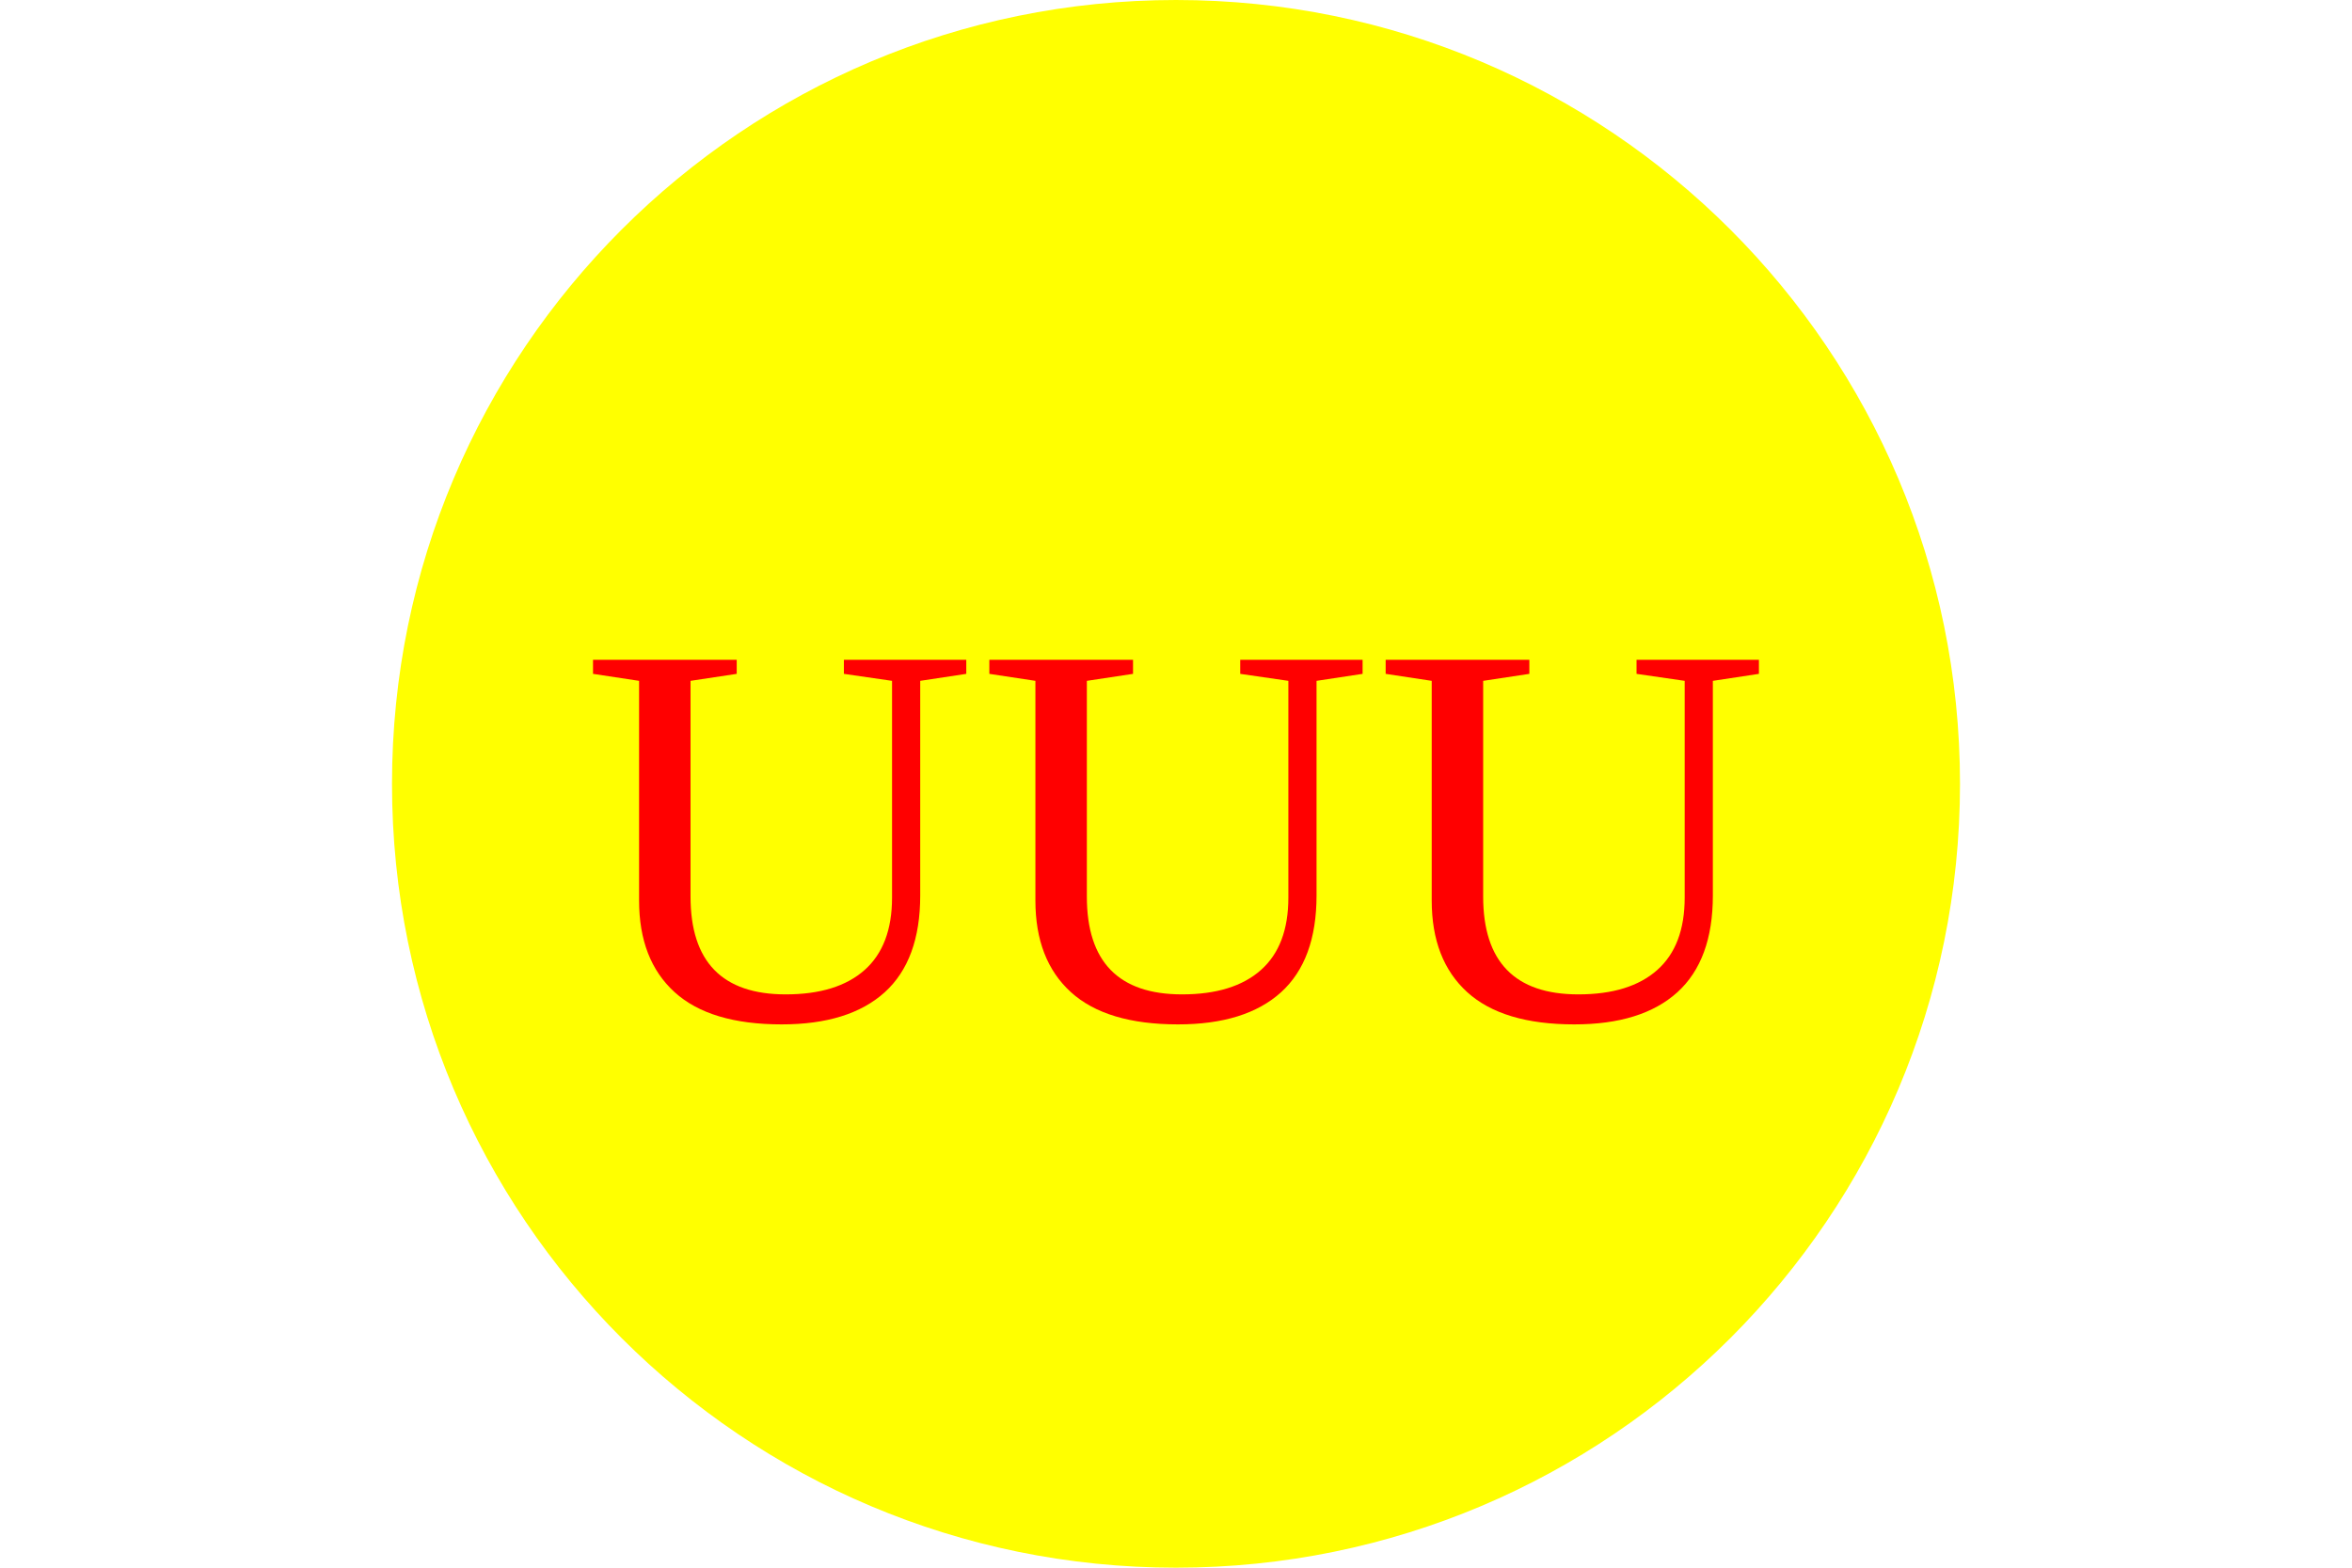
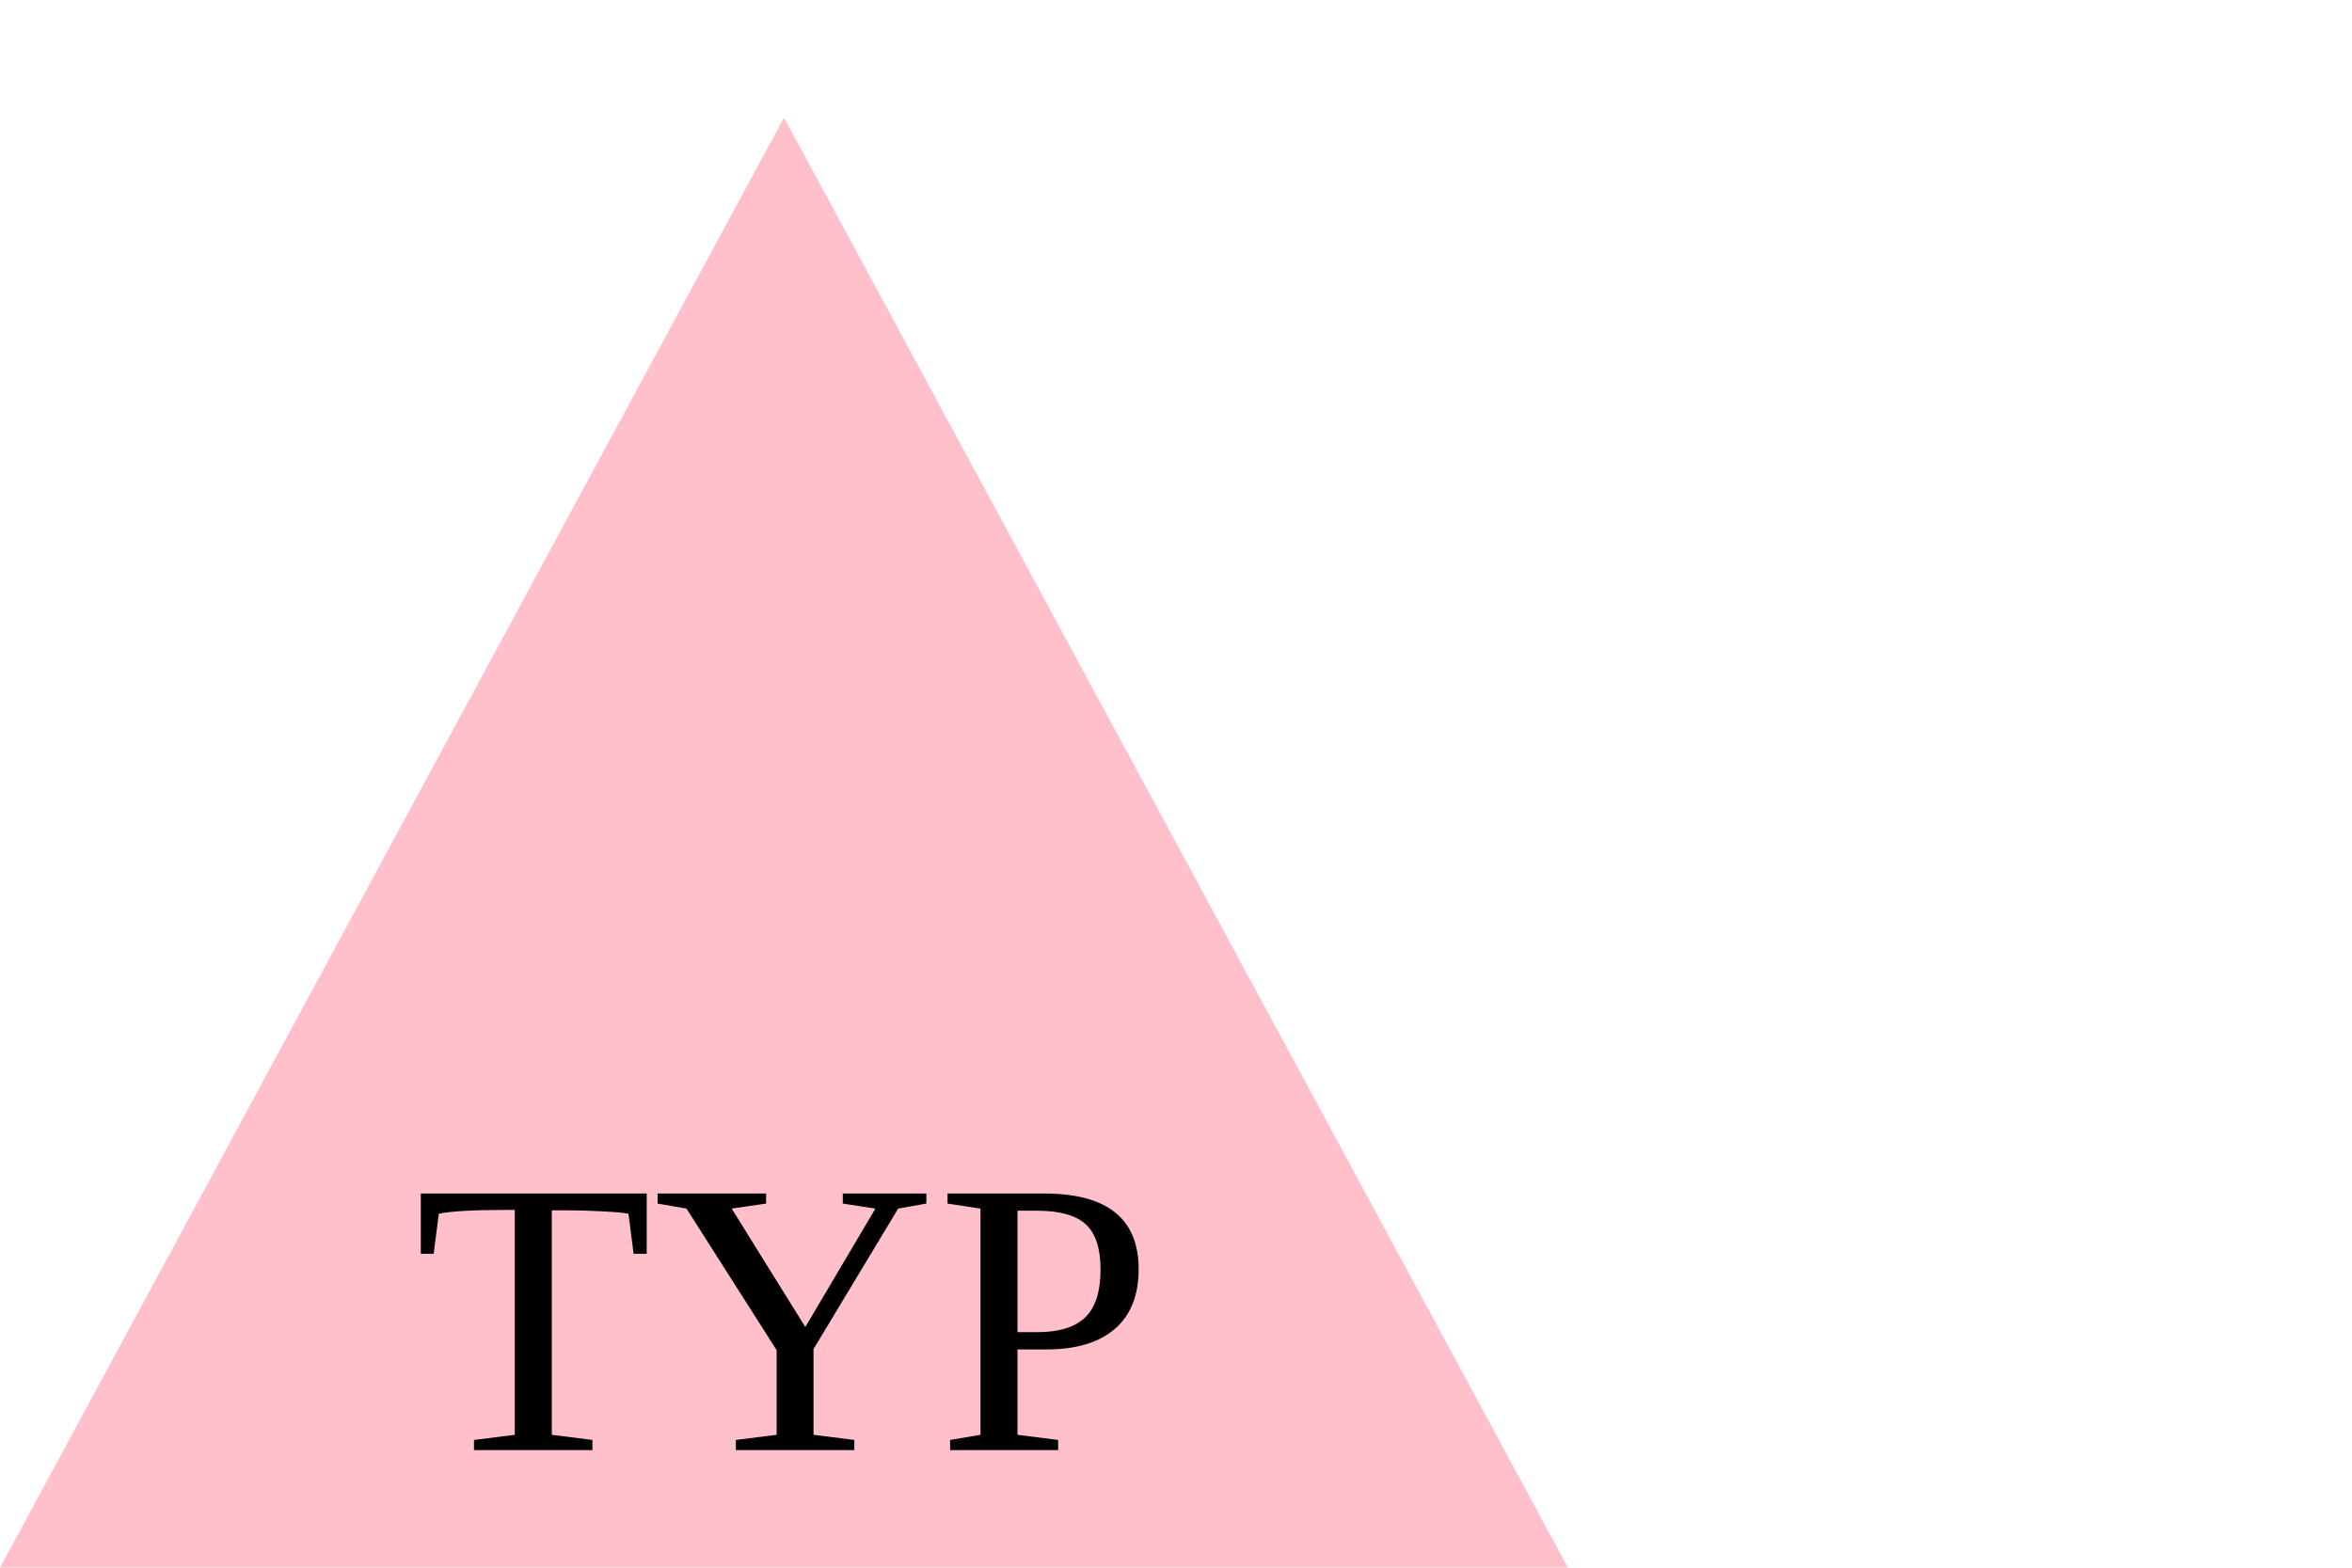
<svg xmlns="http://www.w3.org/2000/svg" version="1.1" width="300" height="200">
-   <circle cx="150" cy="100" r="100" fill="yellow" />
-   <text x="150" y="130" font-size="70" text-anchor="middle" fill="red">UUU</text>
+   <polygon points="100, 15 200, 200 0, 200" fill="pink" />
+   <text x="100" y="185" font-size="50" text-anchor="middle" fill="black">TYP</text>
</svg>
